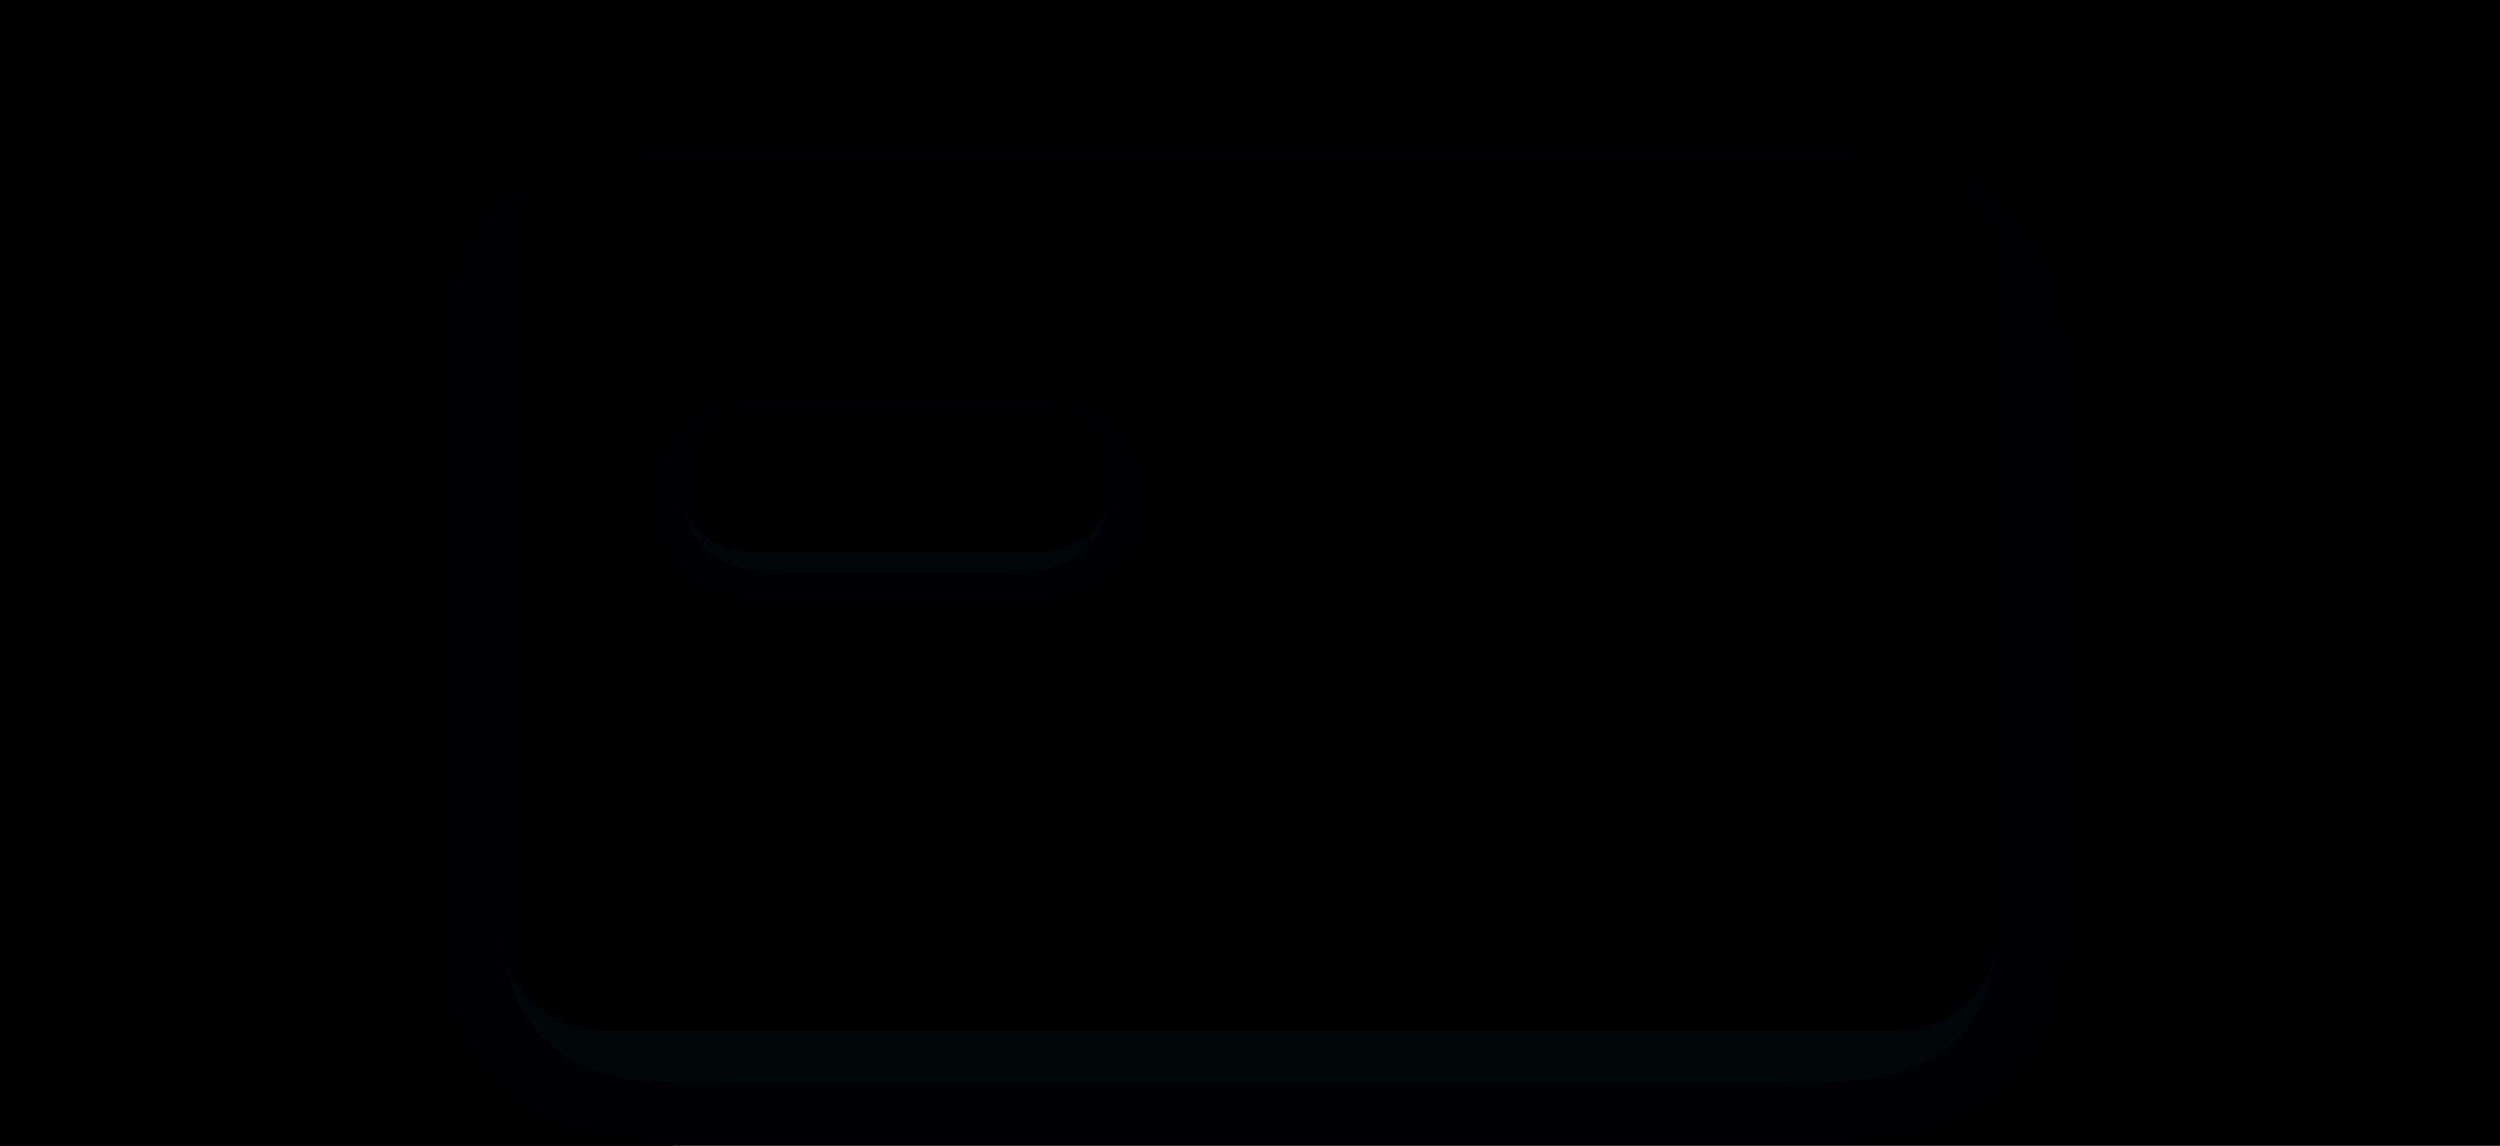
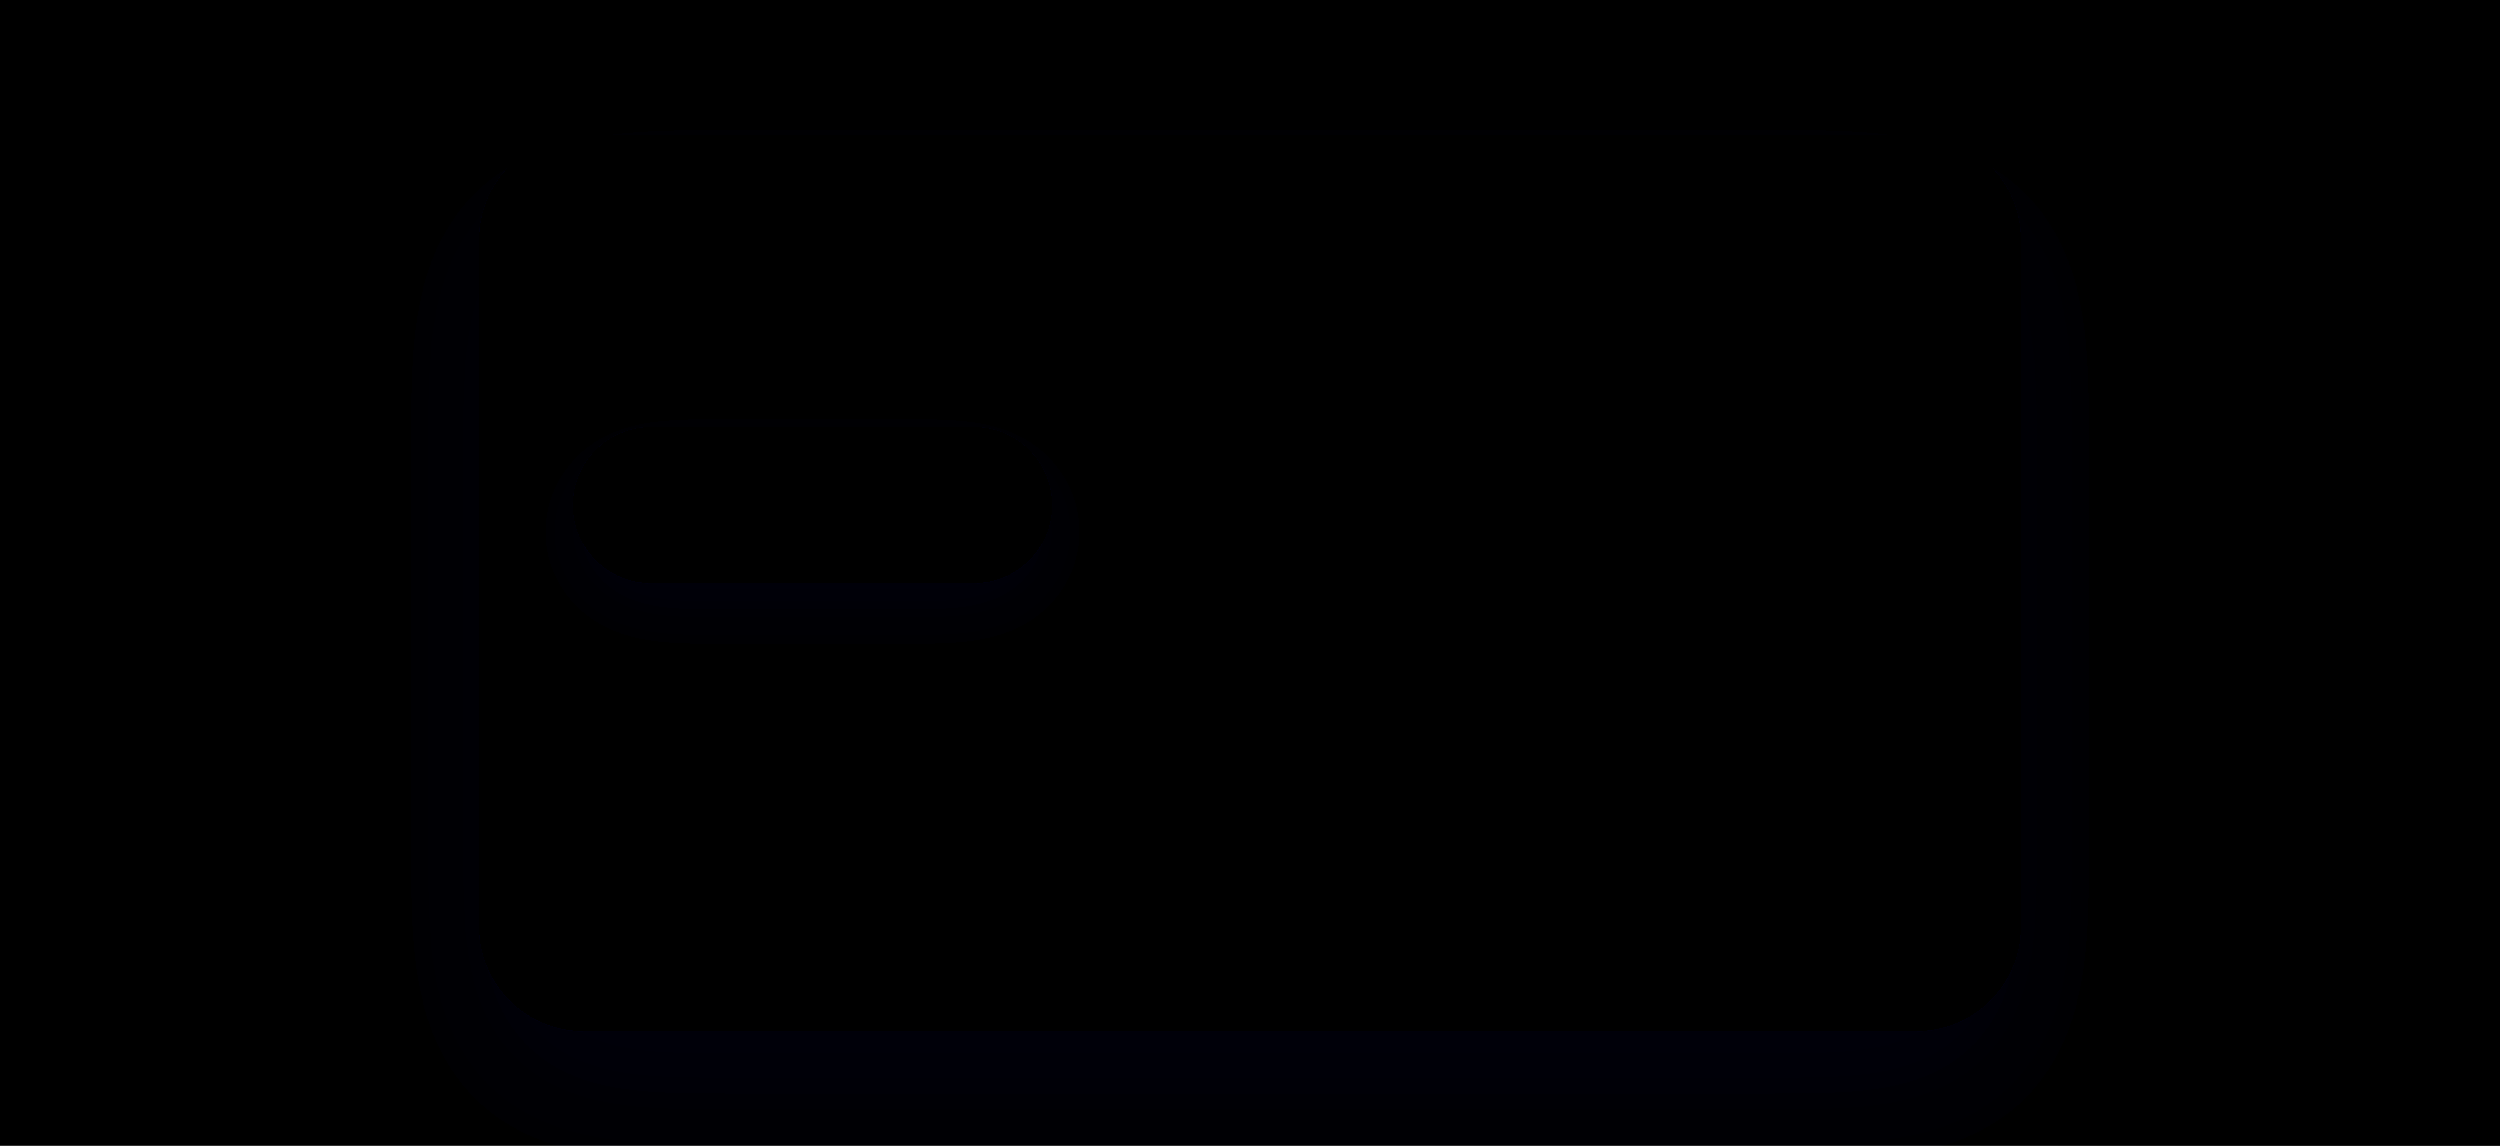
<svg xmlns="http://www.w3.org/2000/svg" class="art cover" viewBox="0 0 480 220" role="img" aria-label="A bar chart of NCLC levels with level 5 highlighted">
  <defs>
-     <radialGradient id="bg" cx=".5" cy=".5" r=".5">
-       <stop offset="0" class="sbg" />
-       <stop offset=".65" class="sbg" stop-opacity=".55" />
-       <stop offset="1" class="sbg" stop-opacity="0" />
+     <linearGradient id="pbg" x1="0" y1="0" x2="1" y2="1">
+       <stop offset="0" class="pb1" />
+       <stop offset=".55" class="pb2" />
+       <stop offset="1" class="pb3" />
+     </linearGradient>
+     <radialGradient id="glow" cx=".5" cy=".5" r=".5">
+       <stop offset="0" class="gw" />
+       <stop offset="1" class="gw" stop-opacity="0" />
    </radialGradient>
    <linearGradient id="g" x1="0" y1="0" x2="1" y2="1">
      <stop offset="0" class="st1" />
      <stop offset=".55" class="st2" />
      <stop offset="1" class="st3" />
    </linearGradient>
    <linearGradient id="gh" x1="0" y1="0" x2="1" y2="0">
      <stop offset="0" class="st1" />
-       <stop offset=".55" class="st2" />
+       <stop offset=".6" class="st2" />
      <stop offset="1" class="st3" />
    </linearGradient>
    <linearGradient id="gold" x1="0" y1="0" x2="1" y2="1">
-       <stop offset="0" stop-color="#f6dd95" />
-       <stop offset="1" stop-color="#c9922e" />
+       <stop offset="0" stop-color="#f7e2a4" />
+       <stop offset="1" stop-color="#c58f2c" />
    </linearGradient>
-     <linearGradient id="sun" x1="0" y1="0" x2="0" y2="1">
-       <stop offset="0" stop-color="#ffcf6b" />
-       <stop offset="1" stop-color="#f27a9b" />
-     </linearGradient>
-     <filter id="sh" x="-40%" y="-40%" width="180%" height="190%">
-       <feDropShadow dx="0" dy="10" stdDeviation="12" flood-color="#1b2559" flood-opacity=".14" />
+     <filter id="sh" x="-30%" y="-30%" width="160%" height="170%">
+       <feDropShadow dx="0" dy="12" stdDeviation="14" flood-color="#141c4d" flood-opacity=".16" />
    </filter>
-     <filter id="shs" x="-40%" y="-40%" width="180%" height="190%">
-       <feDropShadow dx="0" dy="4" stdDeviation="6" flood-color="#1b2559" flood-opacity=".14" />
+     <filter id="shs" x="-30%" y="-40%" width="160%" height="190%">
+       <feDropShadow dx="0" dy="5" stdDeviation="7" flood-color="#141c4d" flood-opacity=".16" />
    </filter>
+     <clipPath id="clip">
+       <rect width="480" height="220" rx="0" />
+     </clipPath>
  </defs>
-   <rect class="c-soft" width="480" height="220" />
-   <circle class="c-soft2" cx="430" cy="20" r="150" />
-   <circle class="c-soft2" cx="40" cy="230" r="90" opacity=".7" />
-   <g filter="url(#sh)">
-     <rect class="c-card" x="96" y="30" width="288" height="168" rx="20" />
+   <g clip-path="url(#clip)">
+     <rect width="480" height="220" fill="url(#pbg)" />
+     <ellipse cx="86.4" cy="22.0" rx="240.0" ry="110.0" fill="url(#glow)" />
+     <ellipse cx="456.0" cy="220.0" rx="192.0" ry="99.0" fill="url(#glow)" opacity=".6" />
+     <g filter="url(#sh)">
+       <rect class="c-card" x="92" y="26" width="296" height="172" rx="20" />
+     </g>
+     <rect x="120" y="140.0" width="24" height="32.0" rx="6" class="c-soft" />
+     <text class="t-mute" x="132" y="188" font-size="11" font-weight="700" text-anchor="middle">4</text>
+     <rect x="156" y="125.6" width="24" height="46.4" rx="6" fill="url(#g)" />
+     <text class="t-mute" x="168" y="188" font-size="11" font-weight="700" text-anchor="middle">5</text>
+     <rect x="192" y="109.6" width="24" height="62.4" rx="6" class="c-soft" />
+     <text class="t-mute" x="204" y="188" font-size="11" font-weight="700" text-anchor="middle">6</text>
+     <rect x="228" y="93.6" width="24" height="78.4" rx="6" class="c-soft" />
+     <text class="t-mute" x="240" y="188" font-size="11" font-weight="700" text-anchor="middle">7</text>
+     <rect x="264" y="77.6" width="24" height="94.4" rx="6" class="c-soft" />
+     <text class="t-mute" x="276" y="188" font-size="11" font-weight="700" text-anchor="middle">8</text>
+     <rect x="300" y="61.6" width="24" height="110.4" rx="6" class="c-soft" />
+     <text class="t-mute" x="312" y="188" font-size="11" font-weight="700" text-anchor="middle">9</text>
+     <rect x="336" y="47.2" width="24" height="124.8" rx="6" class="c-soft" />
+     <text class="t-mute" x="348" y="188" font-size="11" font-weight="700" text-anchor="middle">10</text>
+     <g class="fl1">
+       <g filter="url(#shs)">
+         <rect class="c-card" x="110" y="82" width="92" height="30" rx="15.0" />
+       </g>
+       <text class="t-ink" x="156" y="102" font-size="13" font-weight="800" text-anchor="middle">NCLC 5</text>
+     </g>
  </g>
-   <rect x="124" y="142.0" width="24" height="34.0" rx="6" class="c-soft" />
-   <text class="t-mute" x="136" y="190" font-size="10" font-weight="700" text-anchor="middle">4</text>
-   <rect x="160" y="126.7" width="24" height="49.3" rx="6" fill="url(#g)" />
-   <text class="t-mute" x="172" y="190" font-size="10" font-weight="700" text-anchor="middle">5</text>
-   <rect x="196" y="109.7" width="24" height="66.3" rx="6" class="c-soft" />
-   <text class="t-mute" x="208" y="190" font-size="10" font-weight="700" text-anchor="middle">6</text>
-   <rect x="232" y="92.7" width="24" height="83.3" rx="6" class="c-soft" />
-   <text class="t-mute" x="244" y="190" font-size="10" font-weight="700" text-anchor="middle">7</text>
-   <rect x="268" y="75.7" width="24" height="100.3" rx="6" class="c-soft" />
-   <text class="t-mute" x="280" y="190" font-size="10" font-weight="700" text-anchor="middle">8</text>
-   <rect x="304" y="58.7" width="24" height="117.3" rx="6" class="c-soft" />
-   <text class="t-mute" x="316" y="190" font-size="10" font-weight="700" text-anchor="middle">9</text>
-   <rect x="340" y="43.4" width="24" height="132.6" rx="6" class="c-soft" />
-   <text class="t-mute" x="352" y="190" font-size="10" font-weight="700" text-anchor="middle">10</text>
-   <g class="fl1">
-     <g filter="url(#shs)">
-       <rect class="c-card" x="130" y="78" width="84" height="28" rx="14" />
-     </g>
-     <text class="t-ink" x="172" y="97" font-size="13" font-weight="800" text-anchor="middle">NCLC 5</text>
-   </g>
-   <path class="fl3" fill="url(#g)" d="M420 160 Q422.8 167.2 430 170 Q422.8 172.8 420 180 Q417.2 172.8 410 170 Q417.2 167.2 420 160Z" />
-   <path class="fl1" fill="url(#g)" d="M60 52 Q62.24 57.76 68 60 Q62.24 62.24 60 68 Q57.76 62.24 52 60 Q57.76 57.76 60 52Z" />
+   <rect x=".5" y=".5" width="479" height="219" rx="0" fill="none" class="k-frame" />
</svg>
